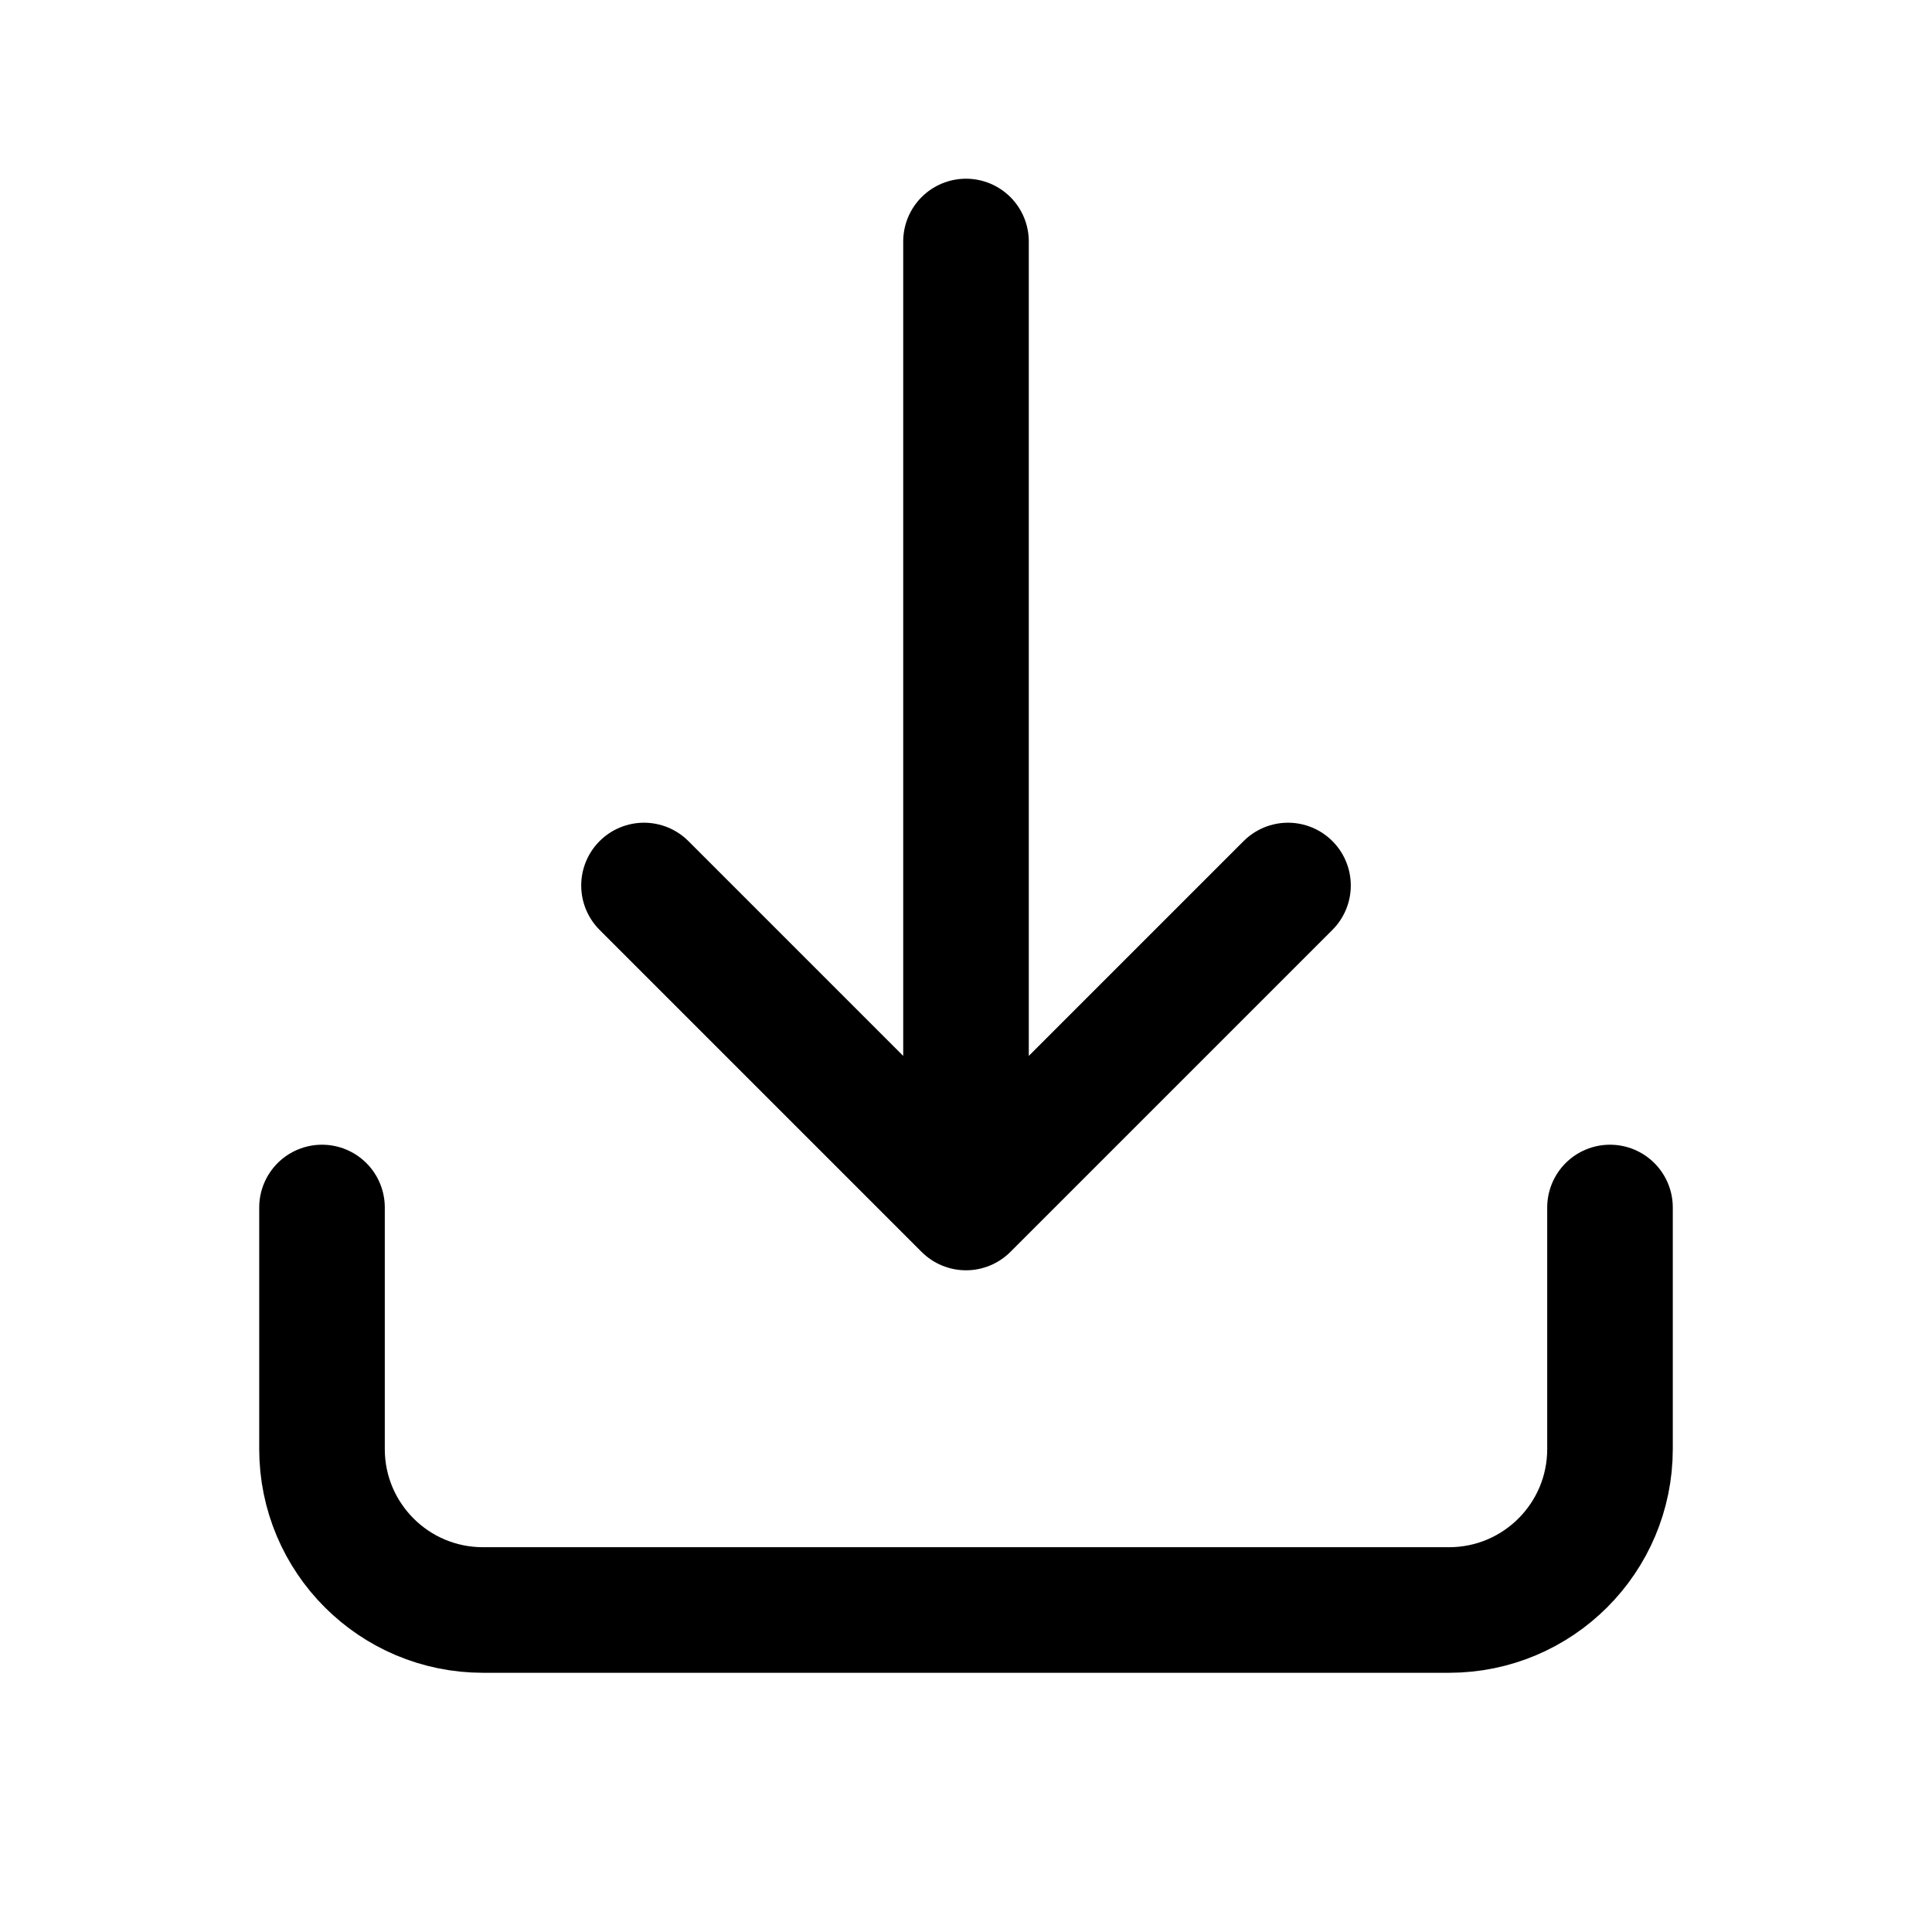
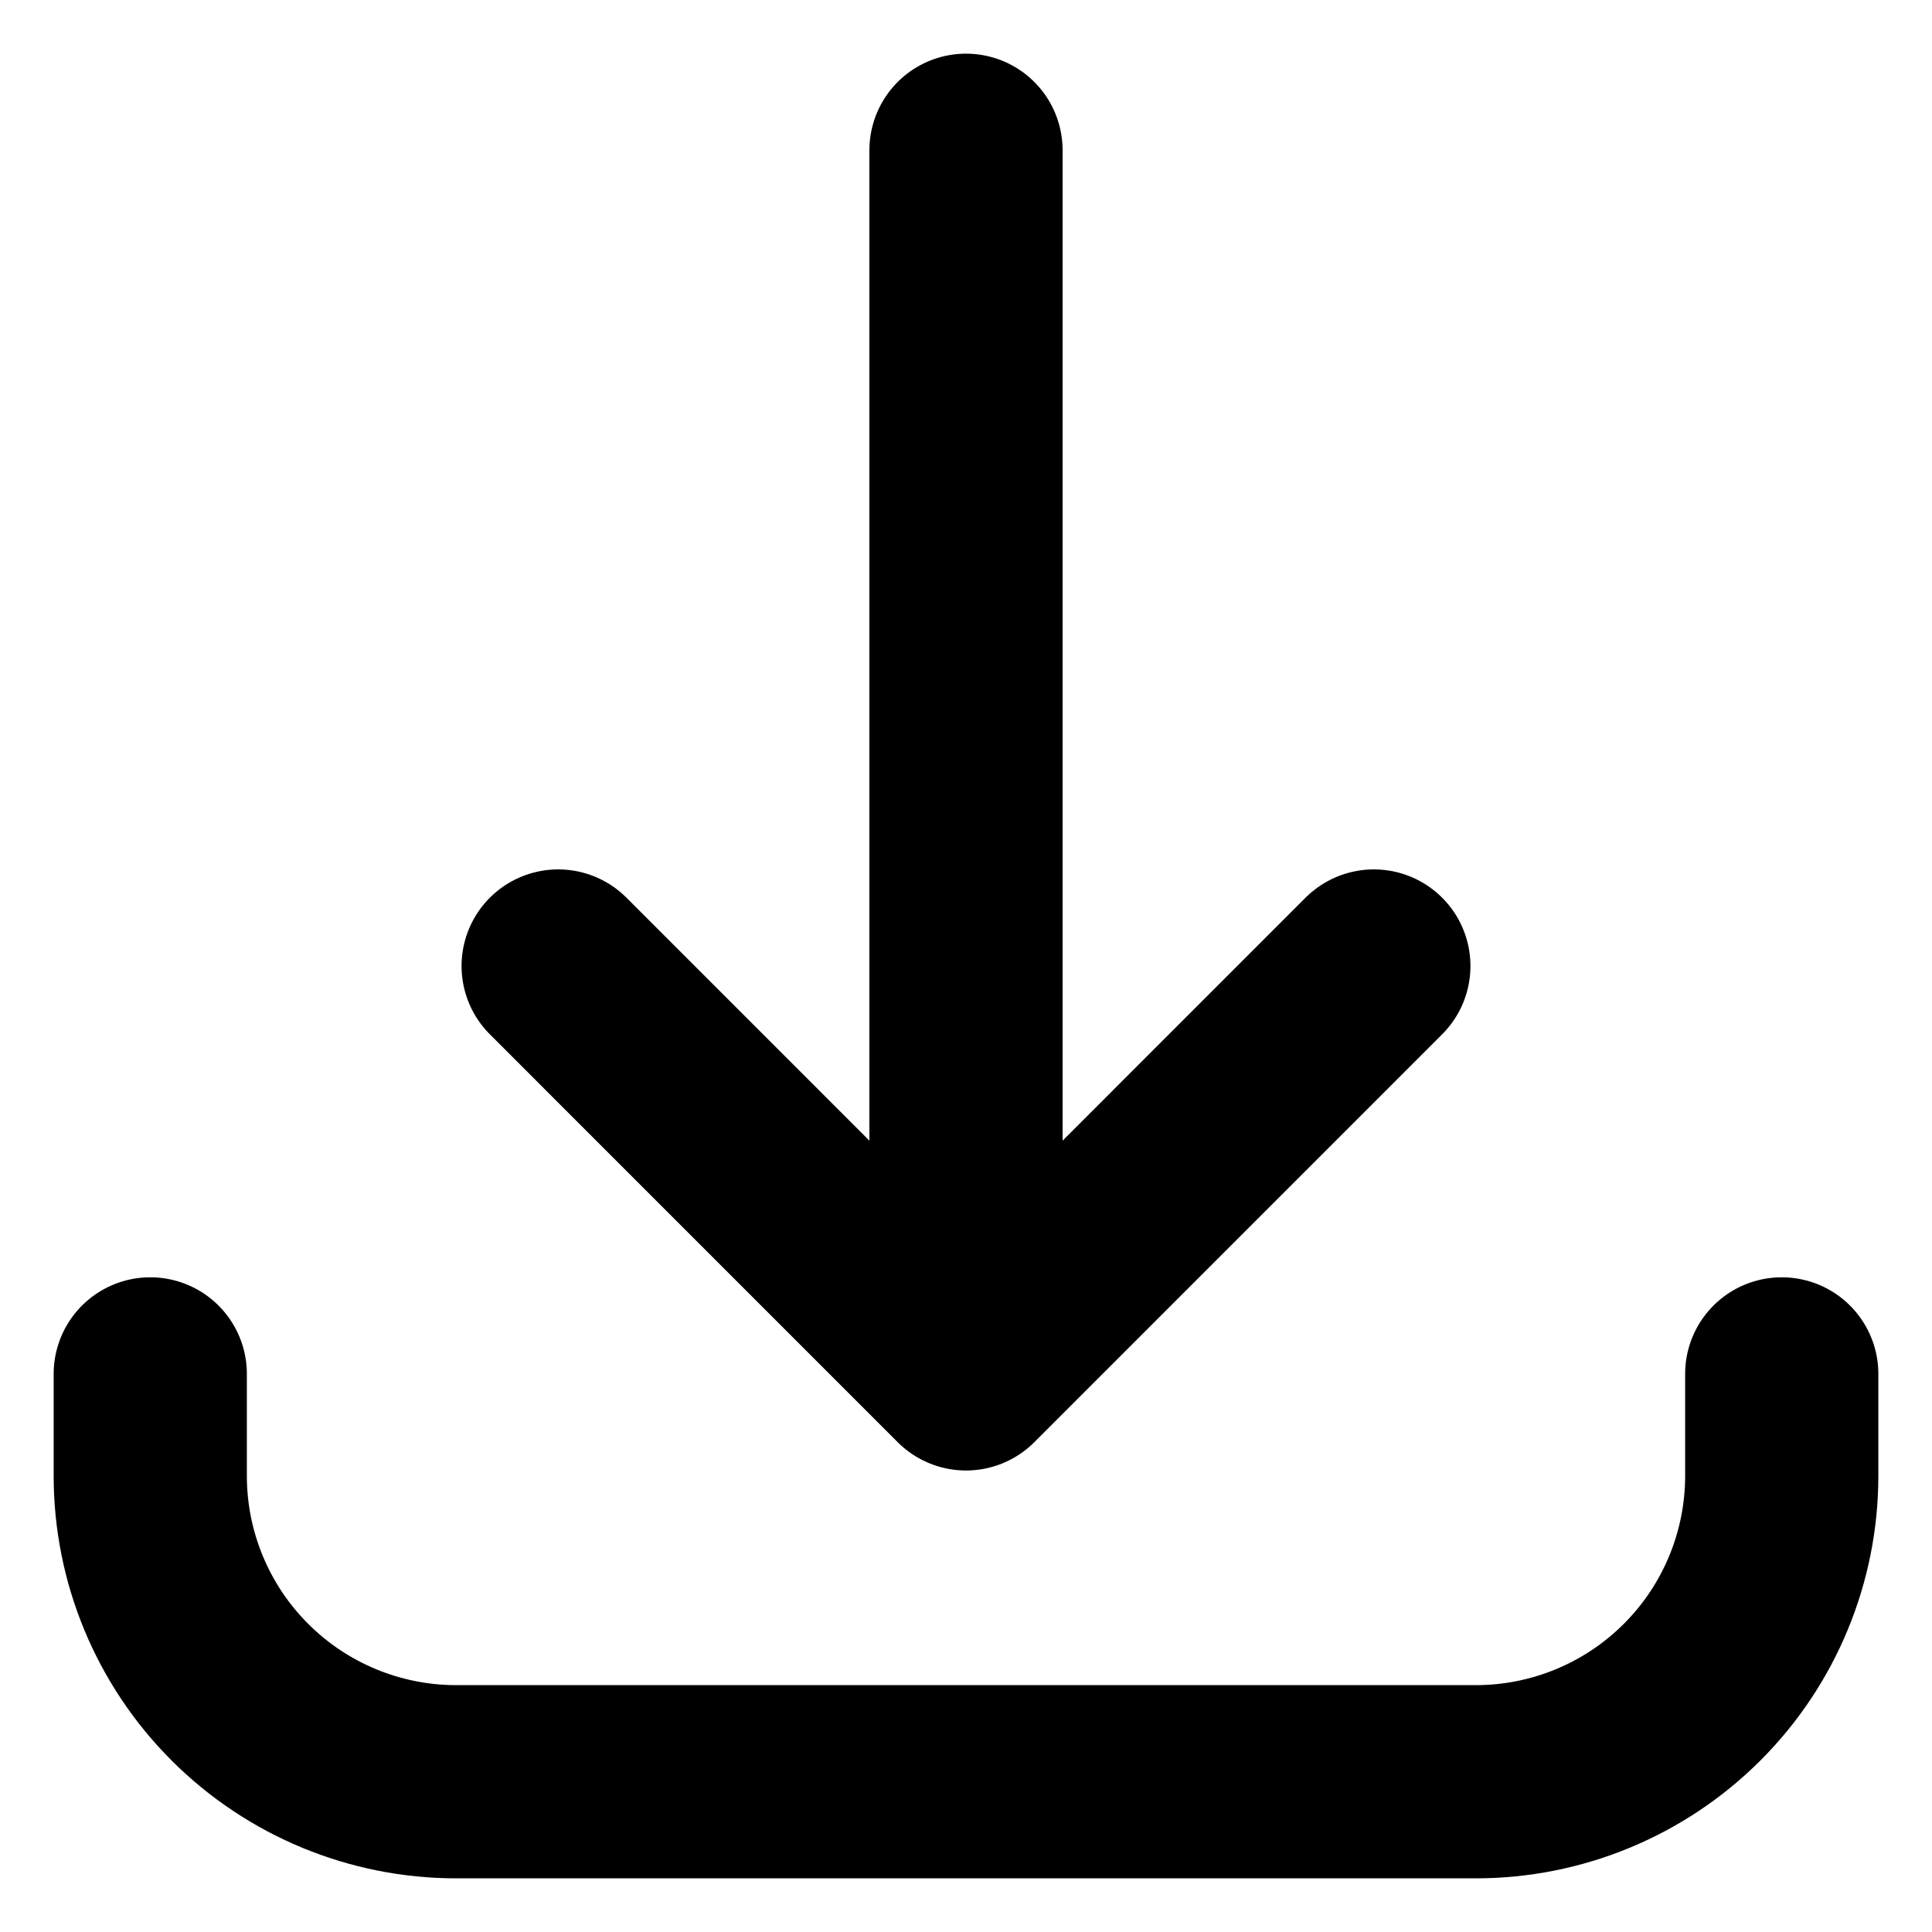
- <svg xmlns="http://www.w3.org/2000/svg" width="800px" height="800px" viewBox="0 0 24 24" fill="none">
-   <g id="SVGRepo_bgCarrier" stroke-width="0" />
-   <g id="SVGRepo_tracerCarrier" stroke-linecap="round" stroke-linejoin="round" />
-   <g id="SVGRepo_iconCarrier">
-     <path d="M20 15V18C20 19.105 19.105 20 18 20H6C4.895 20 4 19.105 4 18L4 15M8 11L12 15M12 15L16 11M12 15V3" stroke="#000000" stroke-width="1.56" stroke-linecap="round" stroke-linejoin="round" />
-   </g>
+ <svg xmlns="http://www.w3.org/2000/svg" width="40" height="40" viewBox="0 0 40 40" fill="none">
+   <path d="M3.111 28.445V30.556C3.111 32.236 3.778 33.846 4.966 35.034C6.154 36.222 7.765 36.889 9.444 36.889H30.555C32.235 36.889 33.846 36.222 35.034 35.034C36.222 33.846 36.889 32.236 36.889 30.556V28.445M28.444 20L20 28.445M20 28.445L11.556 20M20 28.445V3.111" stroke="black" stroke-width="4" stroke-linecap="round" stroke-linejoin="round" />
</svg>
